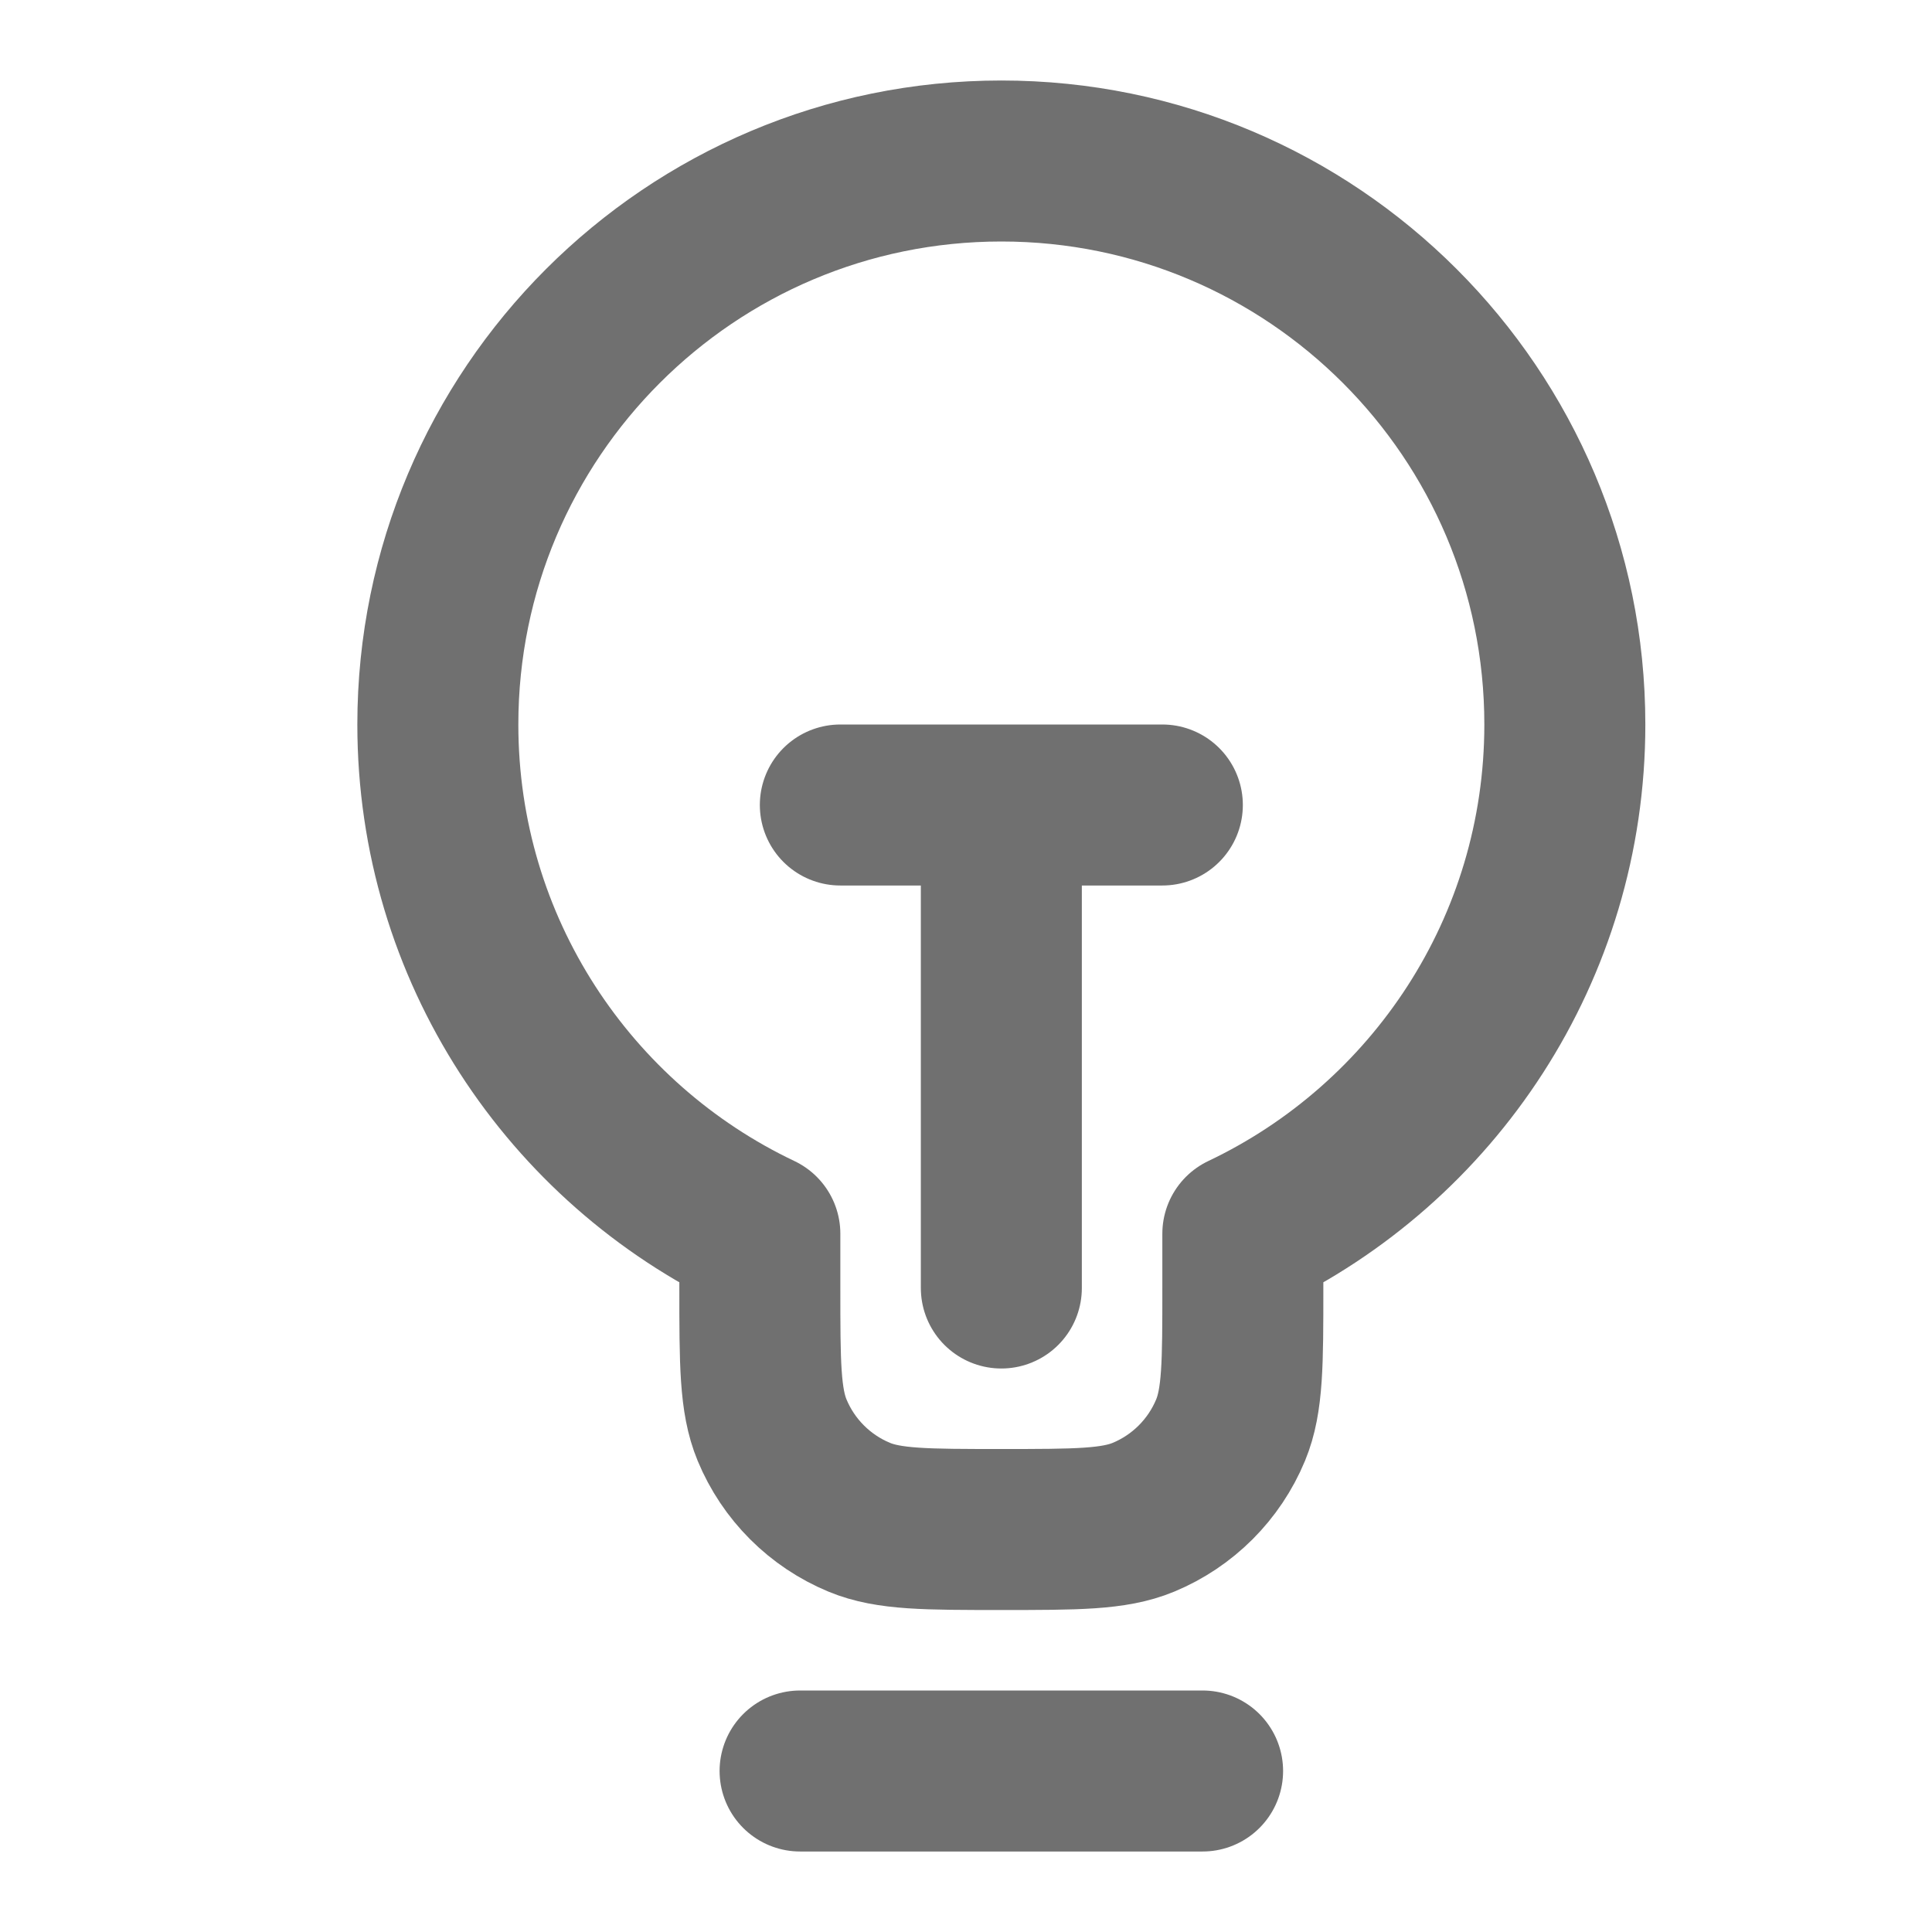
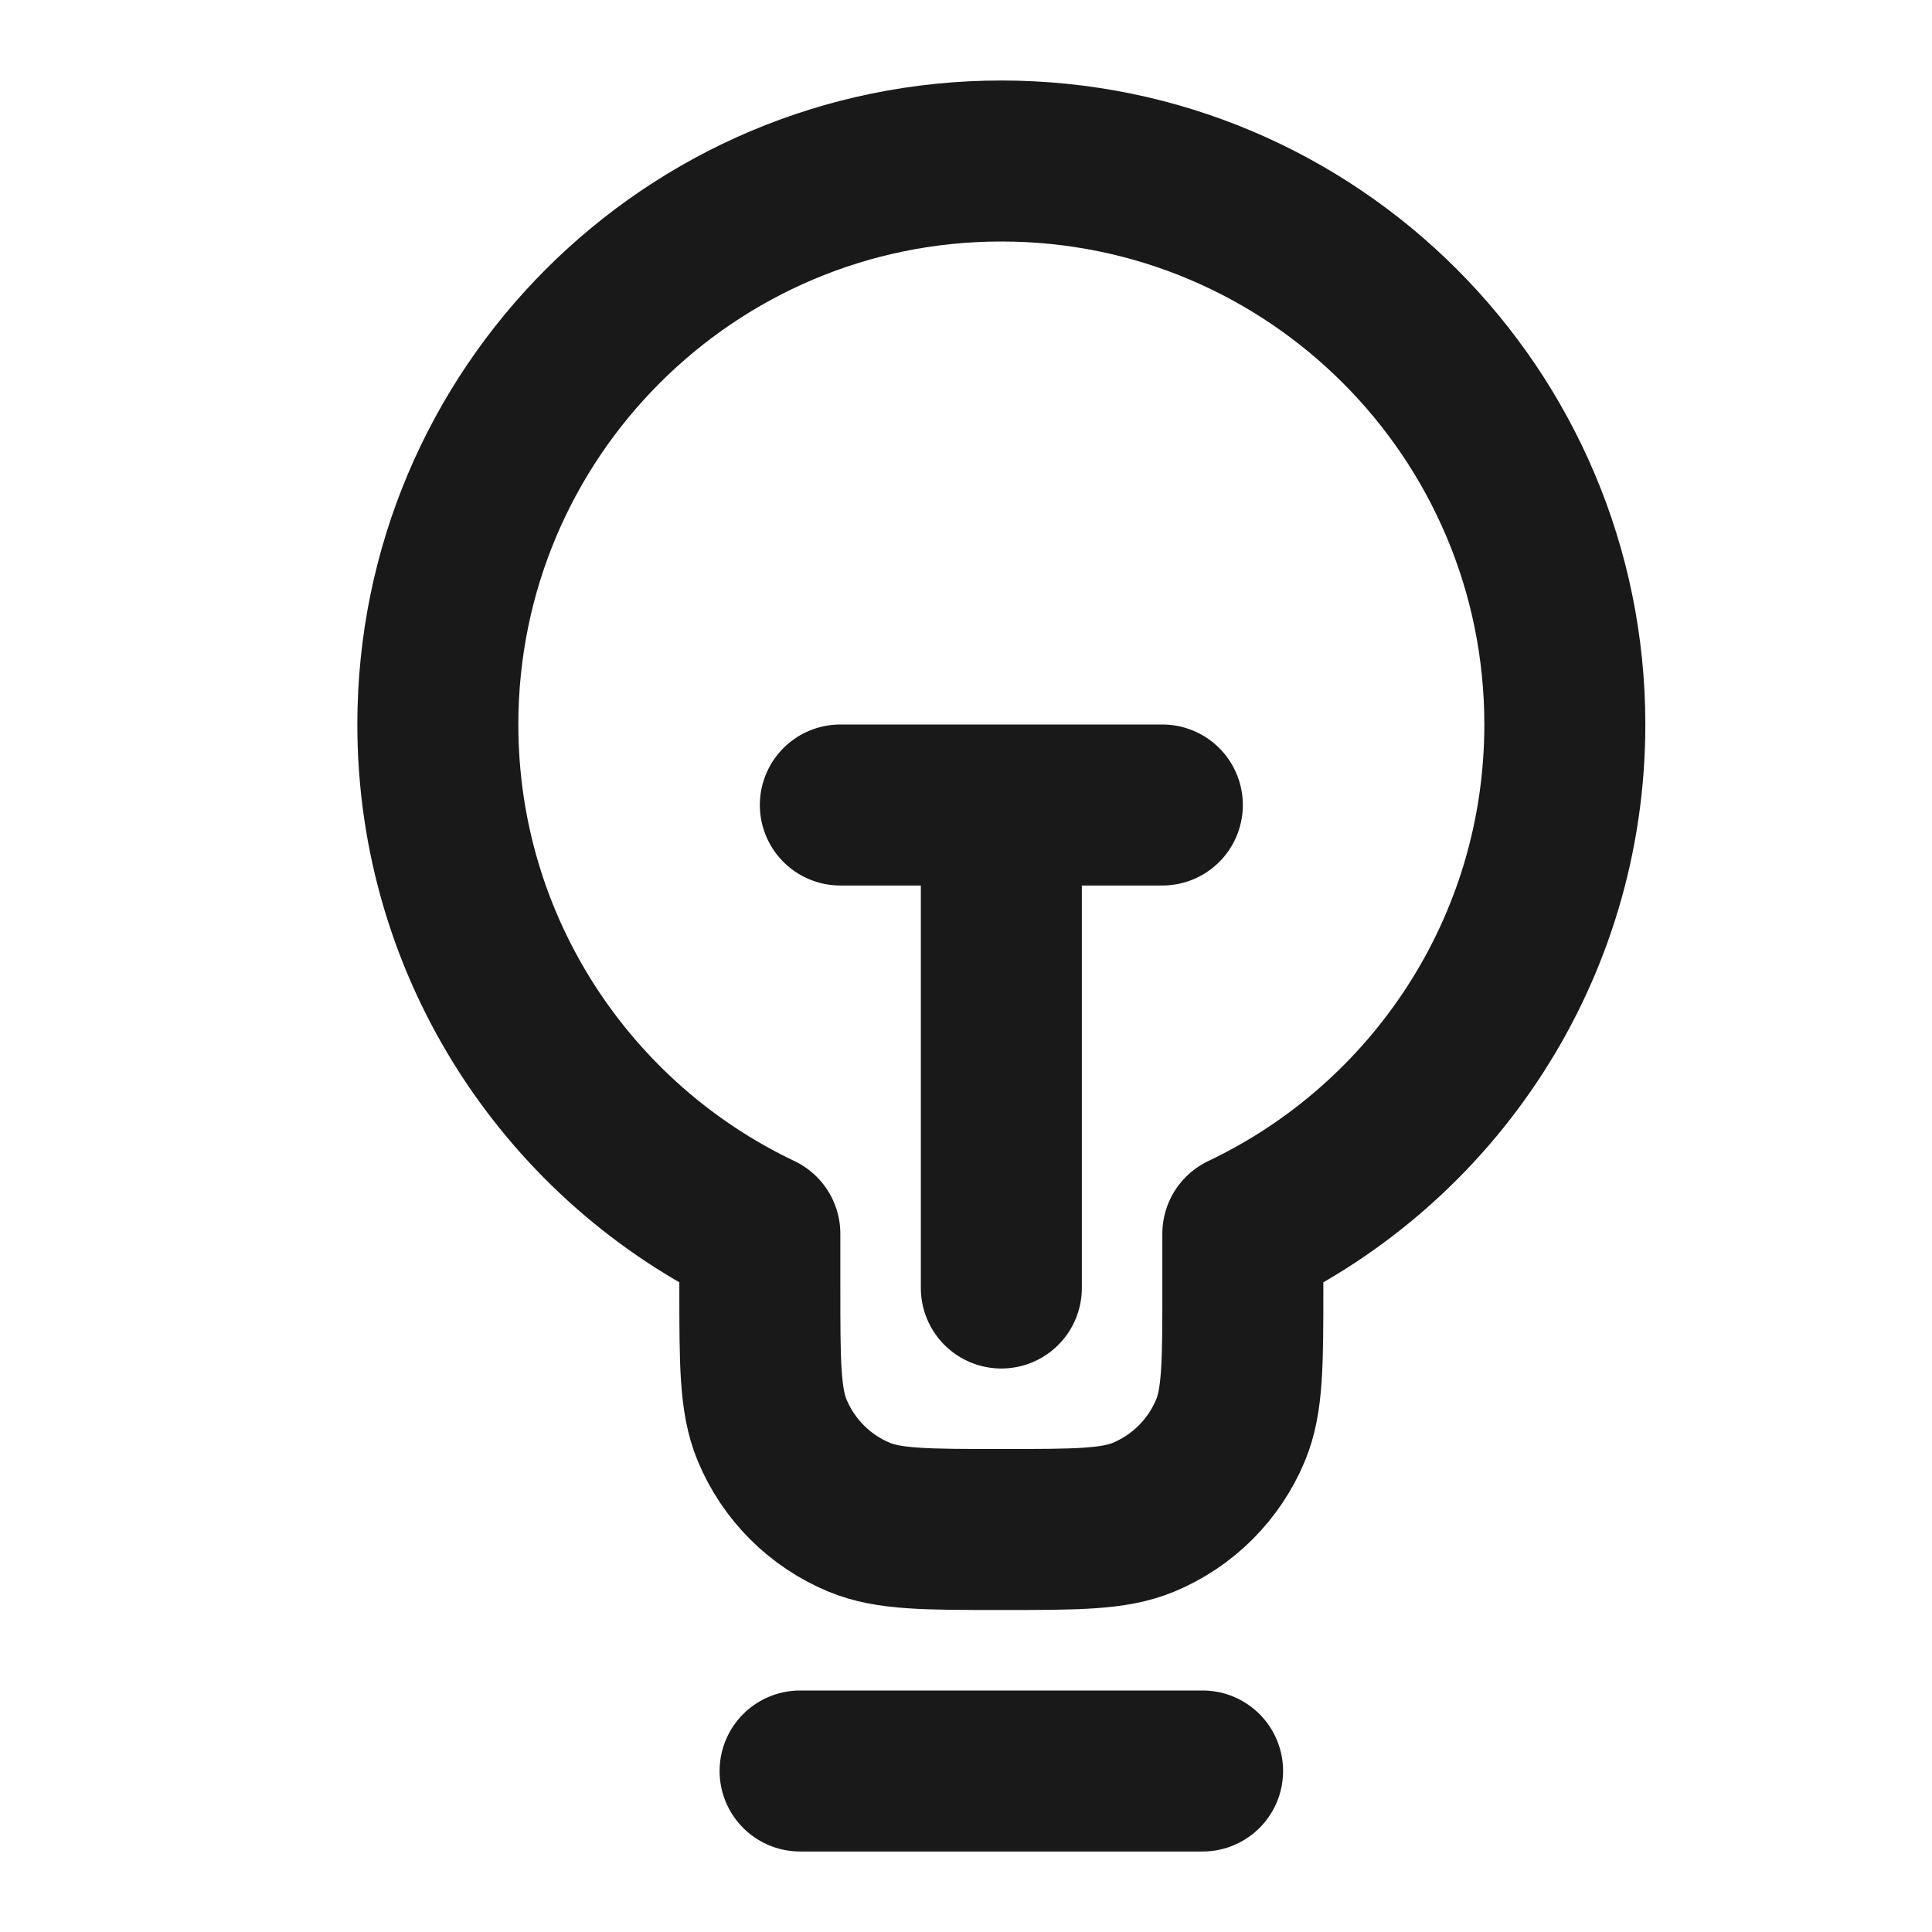
<svg xmlns="http://www.w3.org/2000/svg" width="24" height="24" viewBox="0 0 24 24" fill="none">
  <mask id="mask0_5432_1749" style="mask-type:alpha" maskUnits="userSpaceOnUse" x="4" y="1" width="17" height="22">
    <path d="M9.939 22H14.939M10.439 10H14.439M12.439 10L12.439 16M15.439 15.326C17.804 14.203 19.439 11.792 19.439 9C19.439 5.134 16.305 2 12.439 2C8.573 2 5.439 5.134 5.439 9C5.439 11.792 7.074 14.203 9.439 15.326V16C9.439 16.932 9.439 17.398 9.591 17.765C9.794 18.255 10.184 18.645 10.674 18.848C11.041 19 11.507 19 12.439 19C13.371 19 13.837 19 14.204 18.848C14.694 18.645 15.084 18.255 15.287 17.765C15.439 17.398 15.439 16.932 15.439 16V15.326Z" stroke="#6C7E9D" stroke-width="2" stroke-linecap="round" stroke-linejoin="round" />
  </mask>
  <g mask="url(#mask0_5432_1749)">
-     <rect width="24" height="24" fill="currentColor" fill-opacity="0.56" />
+     <rect width="24" height="24" fill="currentColor" fill-opacity="0.9" />
  </g>
</svg>
